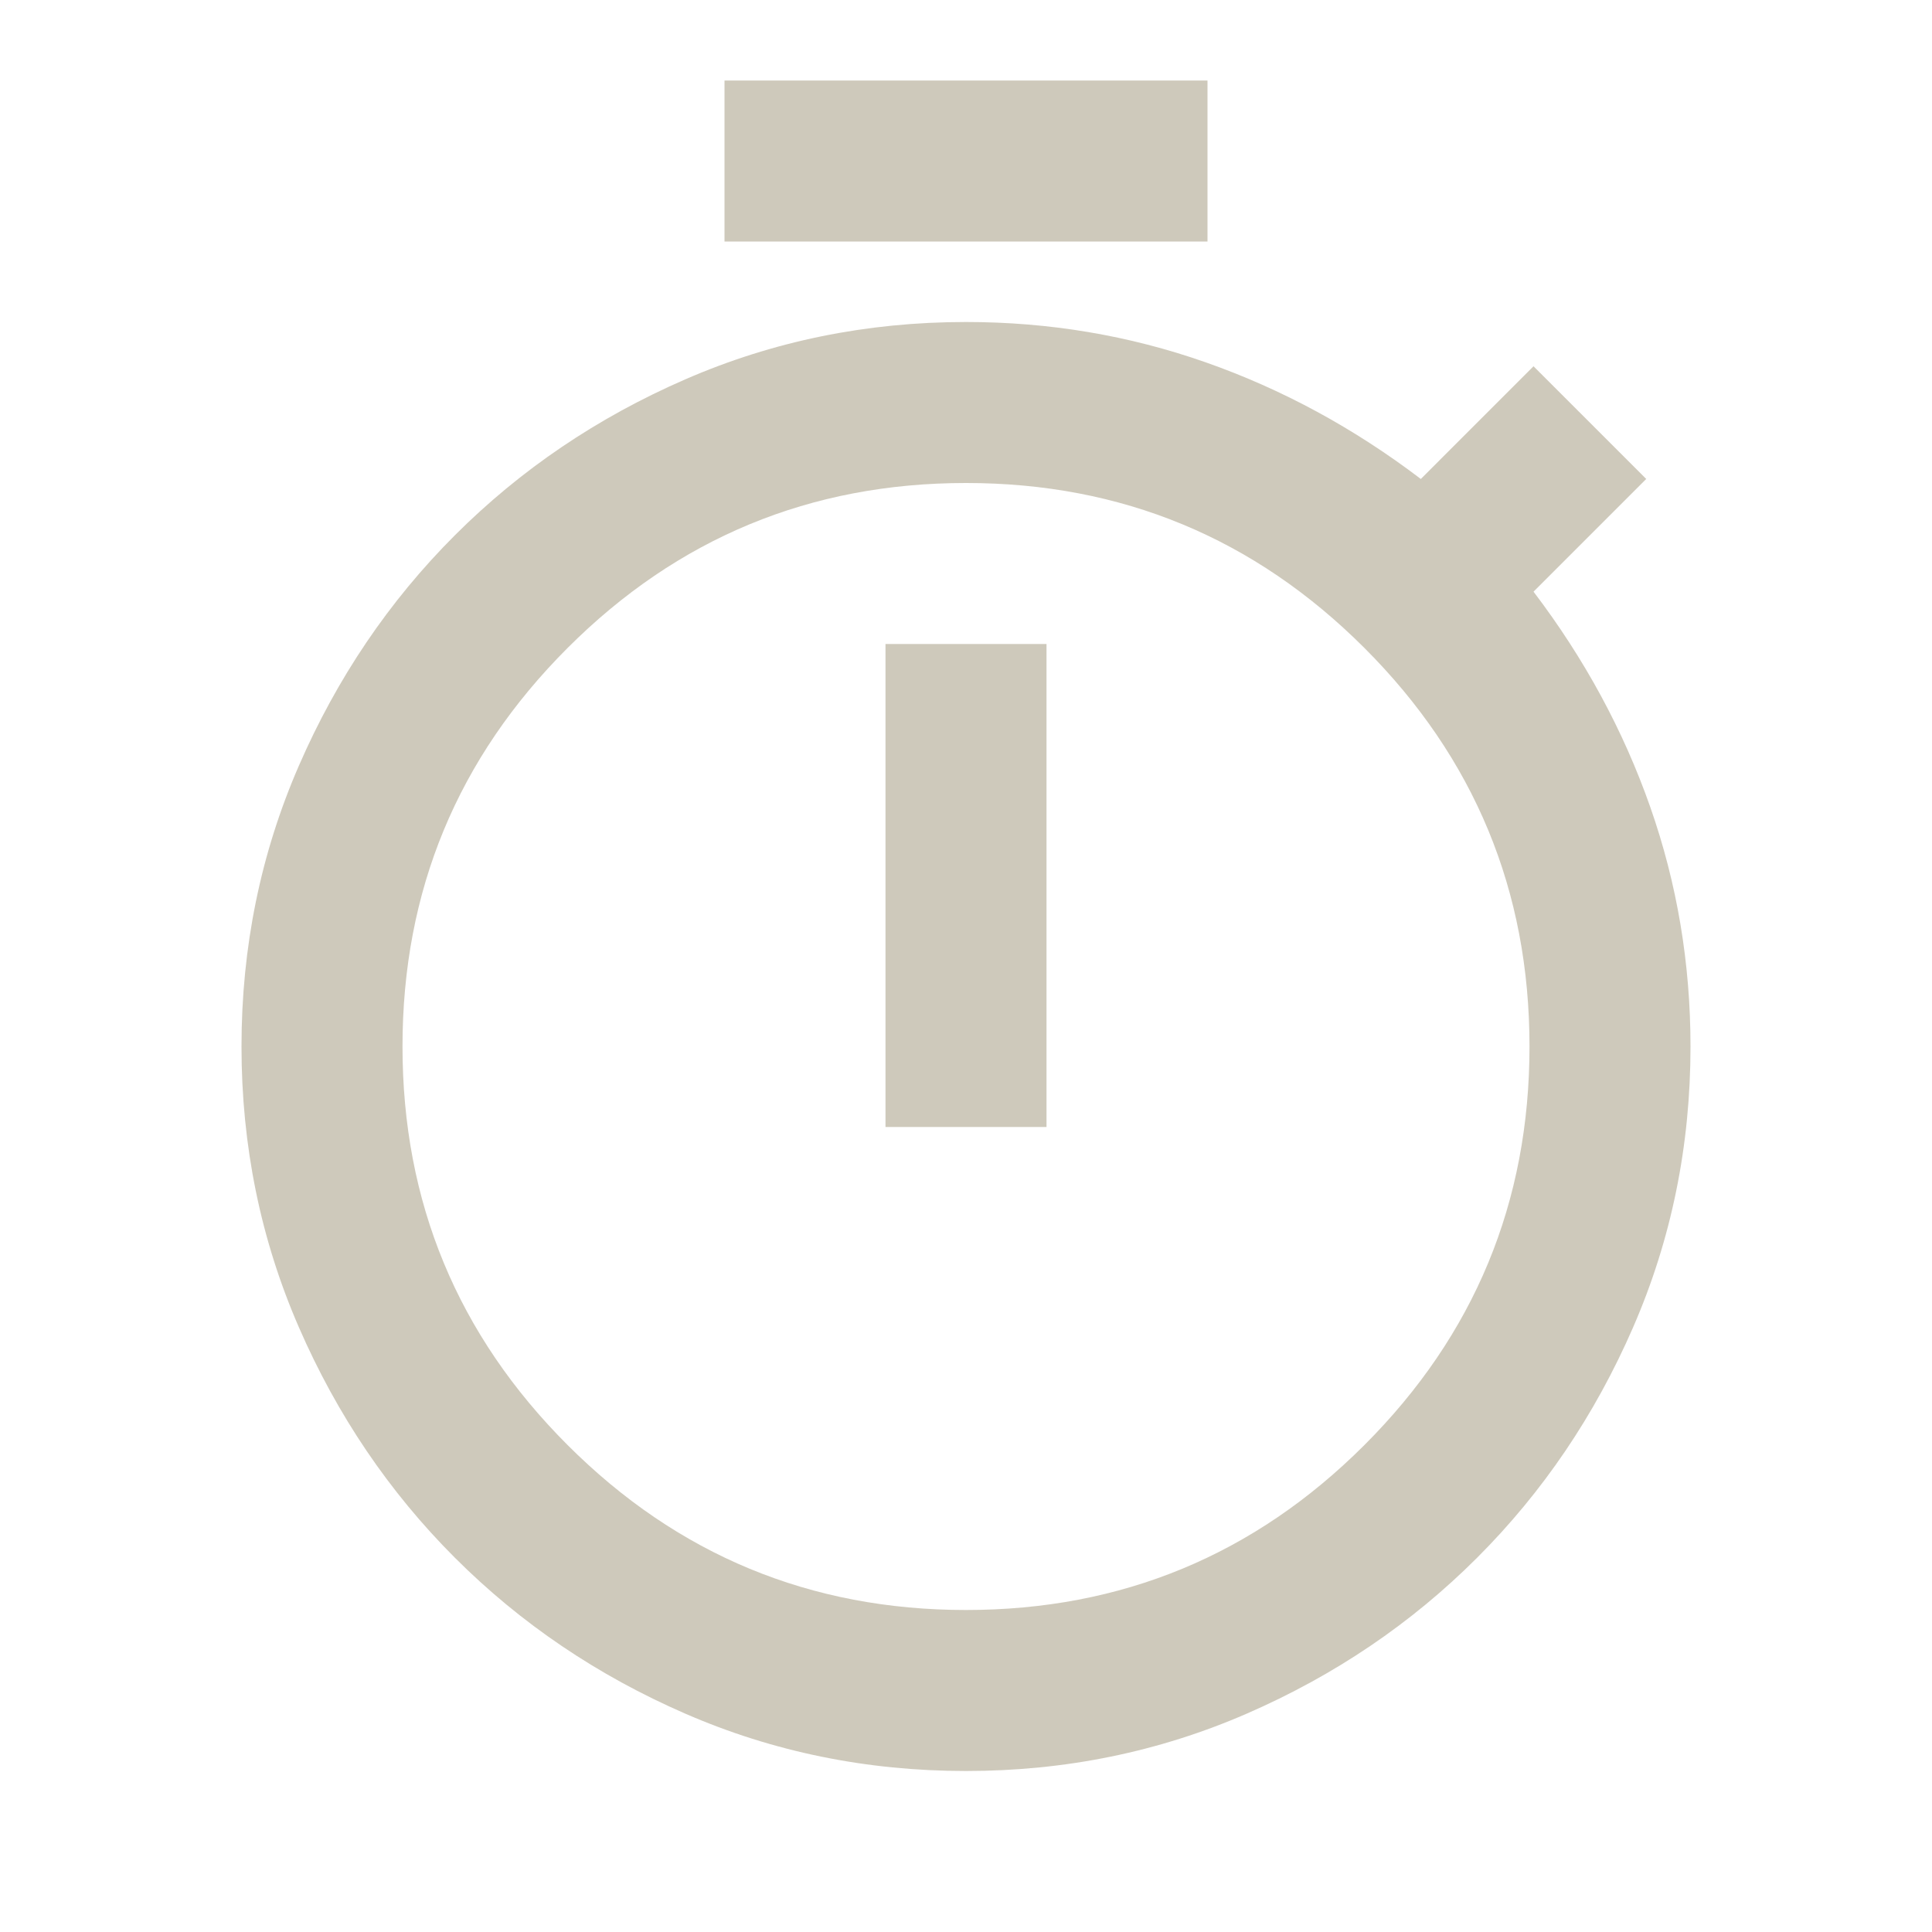
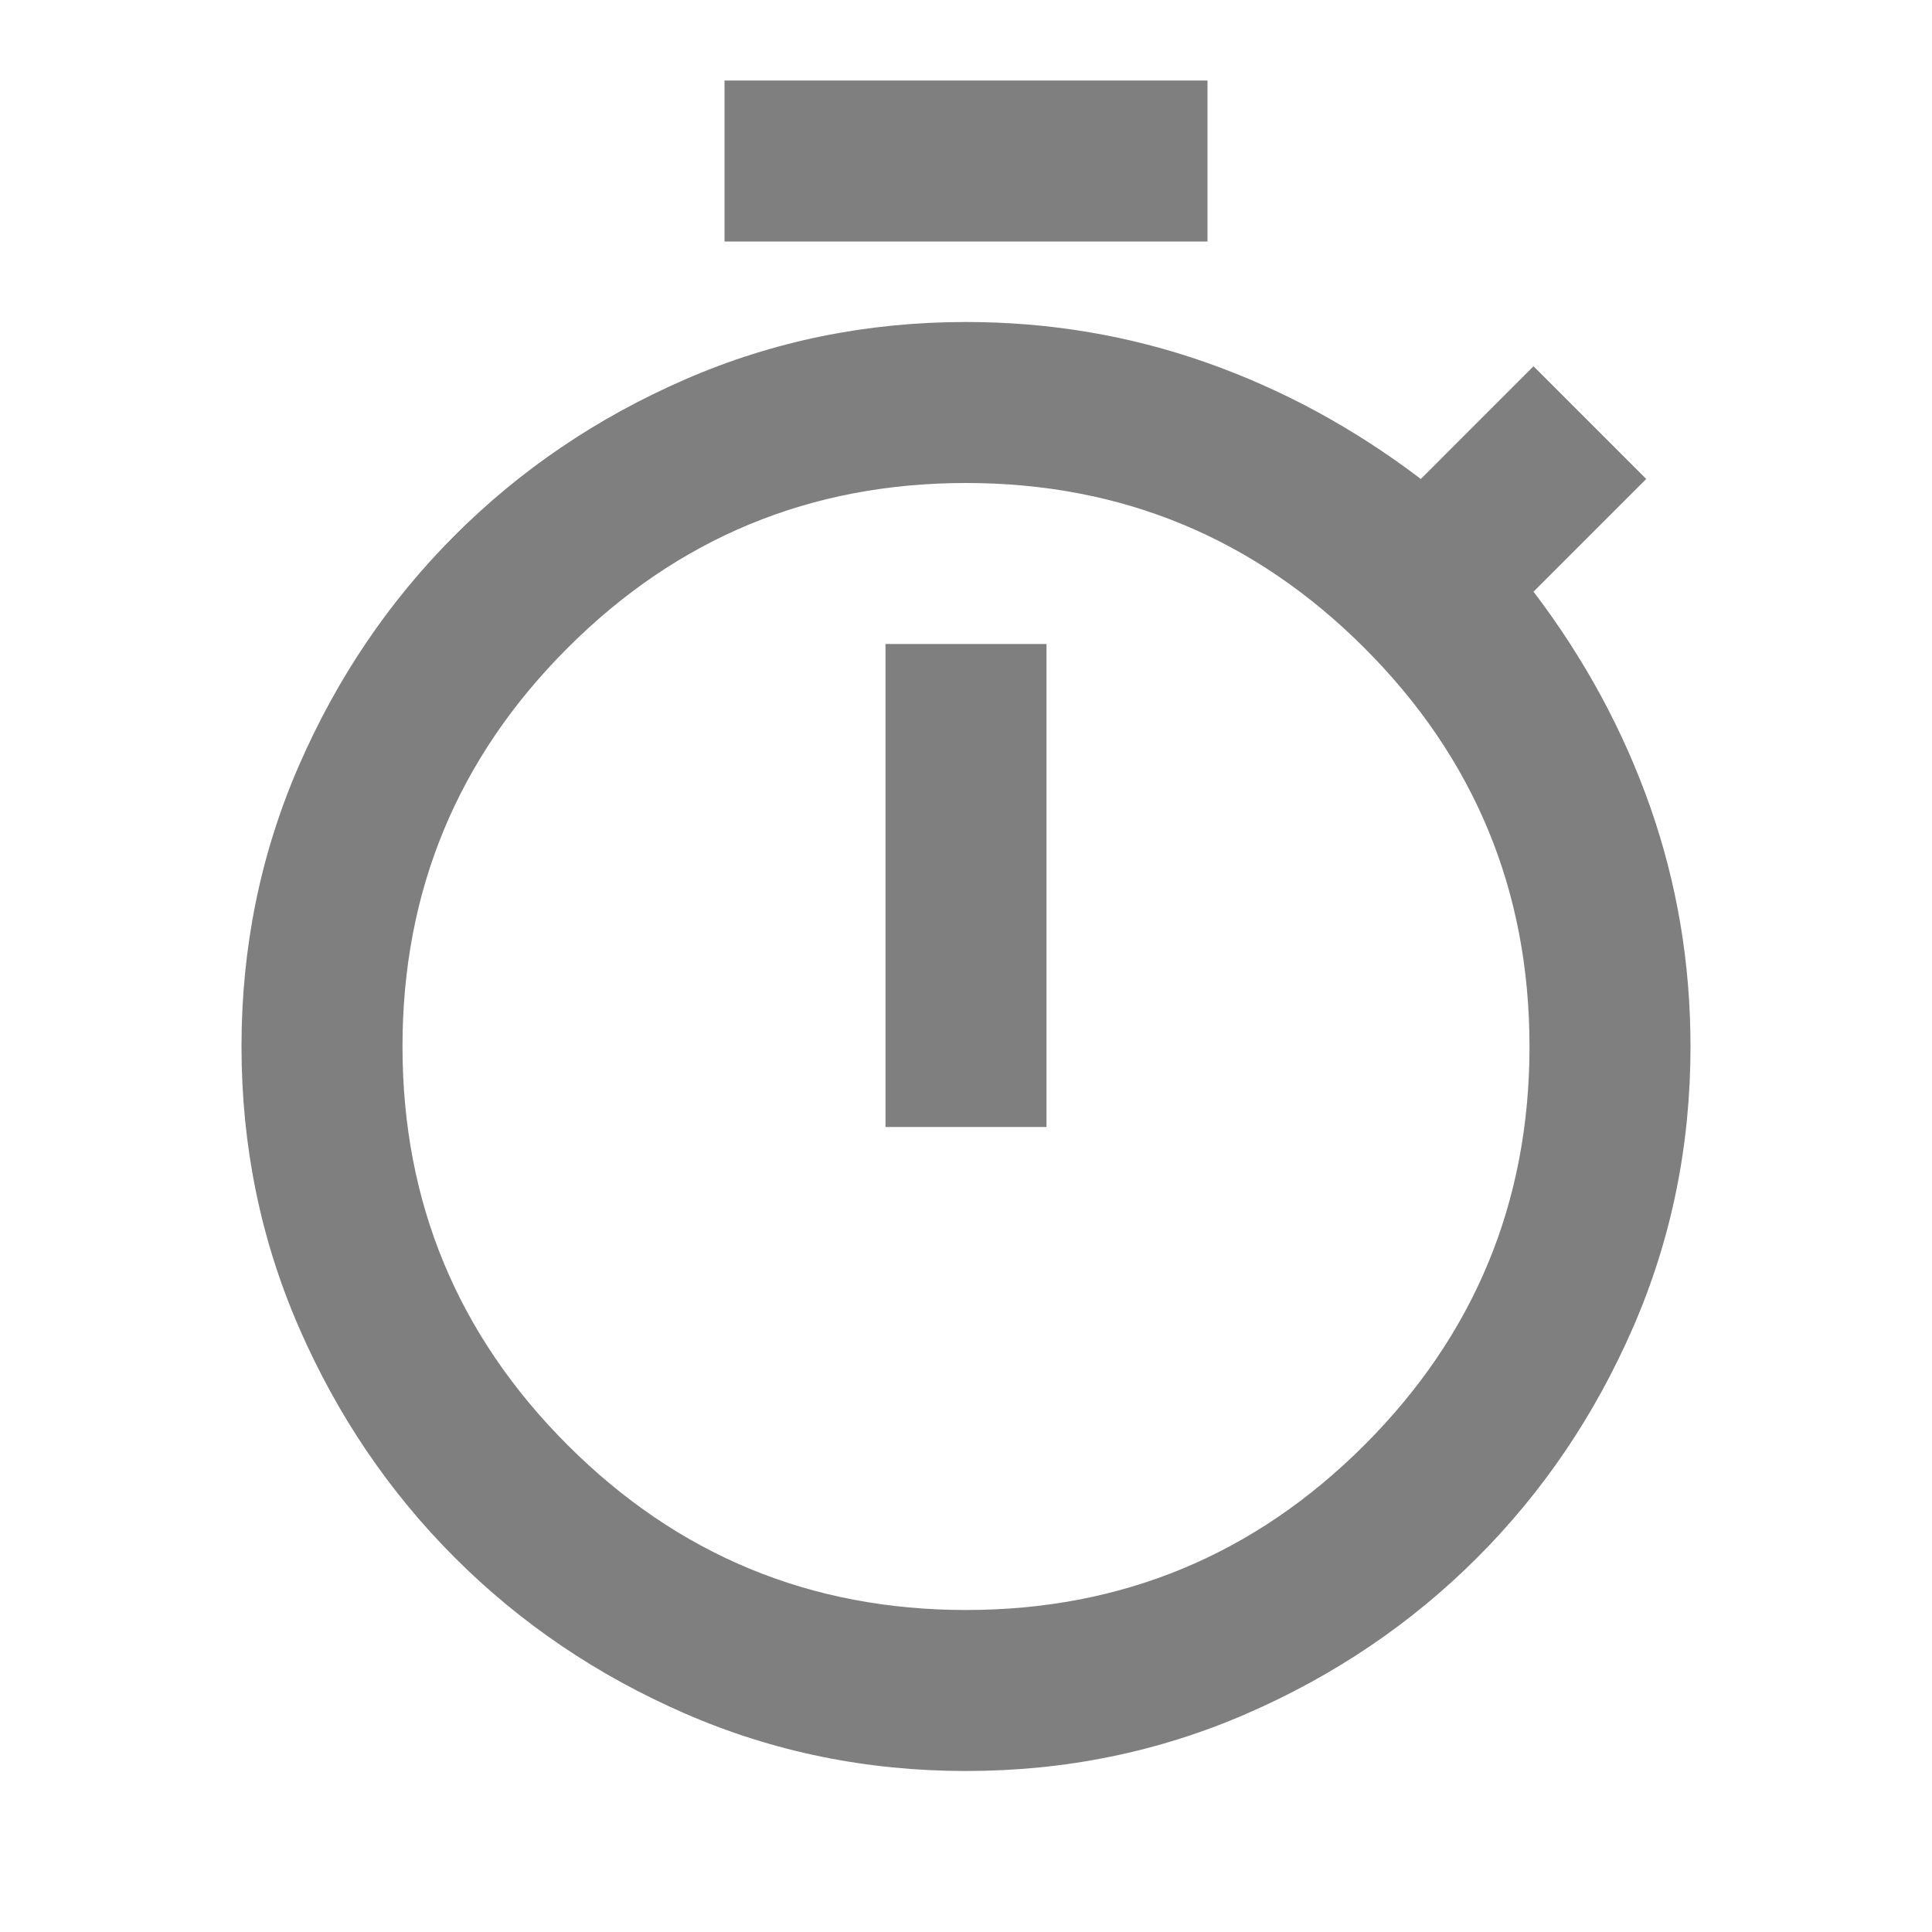
- <svg xmlns="http://www.w3.org/2000/svg" height="24px" viewBox="0 -960 960 960" width="24px" fill="#9f9579" fill-opacity="0.5">
+ <svg xmlns="http://www.w3.org/2000/svg" height="24px" viewBox="0 -960 960 960" width="24px" fill-opacity="0.5">
  <path d="M360-840v-80h240v80H360Zm80 440h80v-240h-80v240Zm40 320q-74 0-139.5-28.5T226-186q-49-49-77.5-114.5T120-440q0-74 28.5-139.5T226-694q49-49 114.5-77.5T480-800q62 0 119 20t107 58l56-56 56 56-56 56q38 50 58 107t20 119q0 74-28.5 139.5T734-186q-49 49-114.5 77.5T480-80Zm0-80q116 0 198-82t82-198q0-116-82-198t-198-82q-116 0-198 82t-82 198q0 116 82 198t198 82Zm0-280Z" />
</svg>
